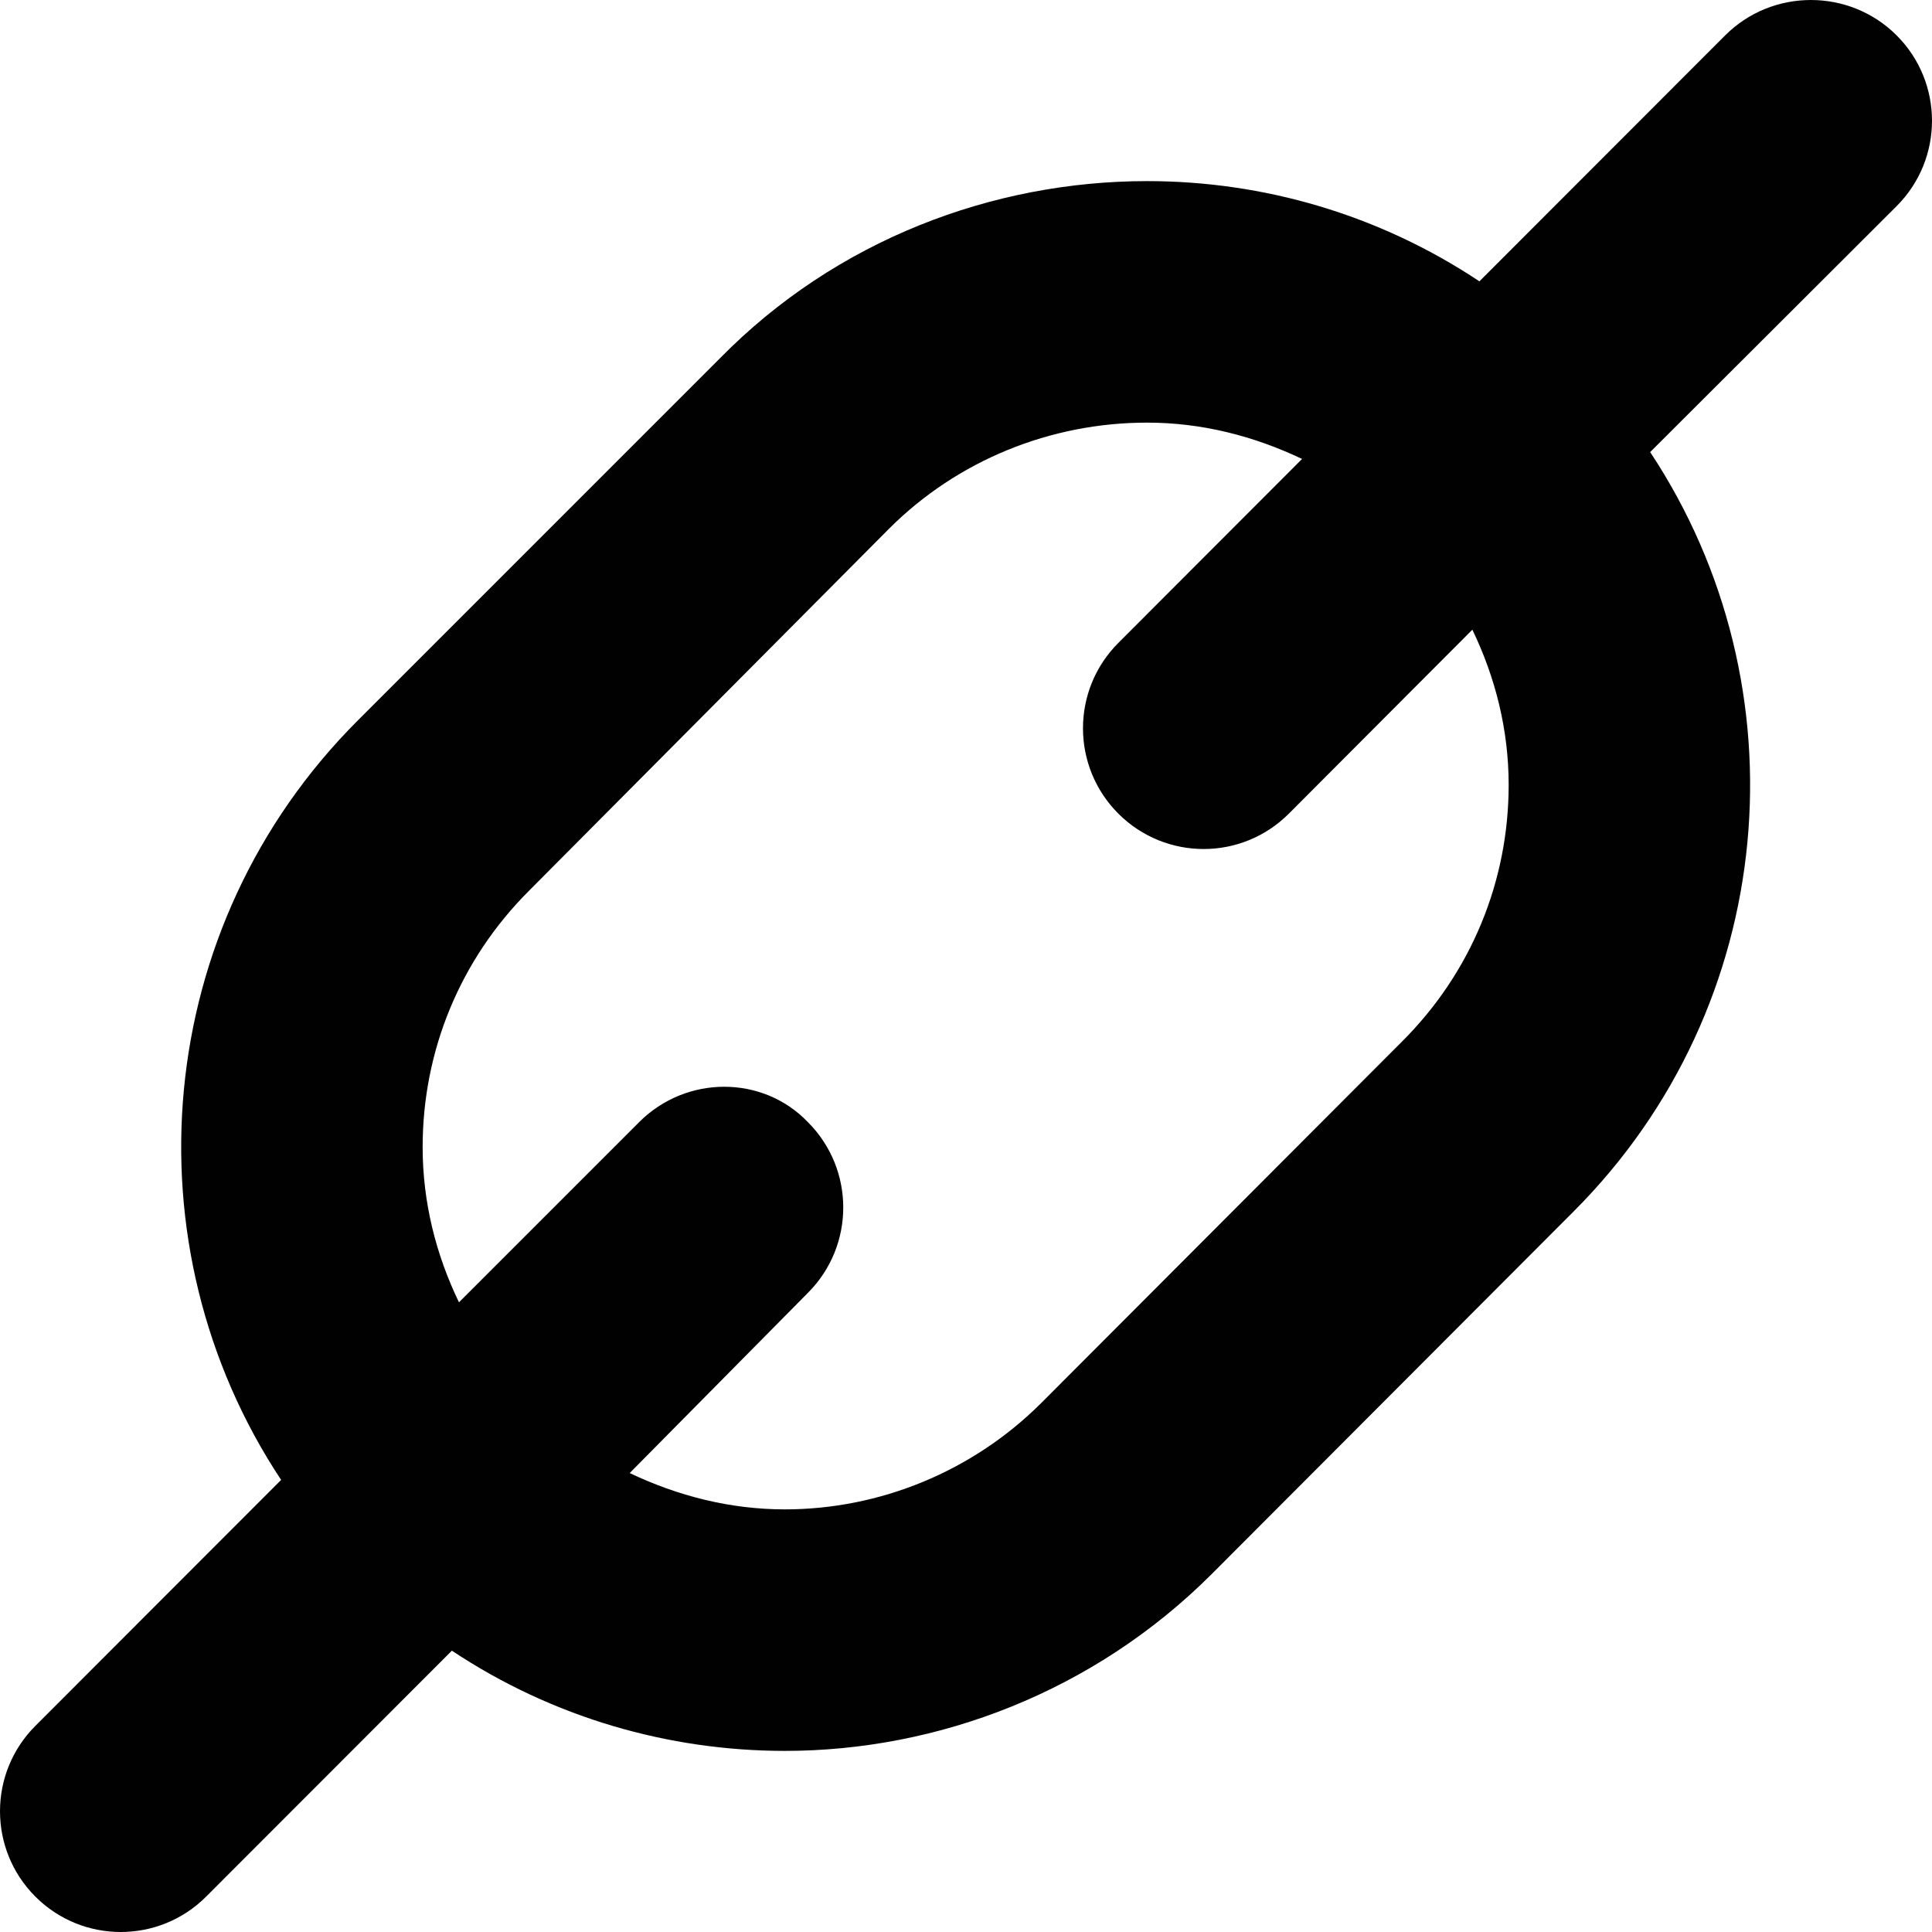
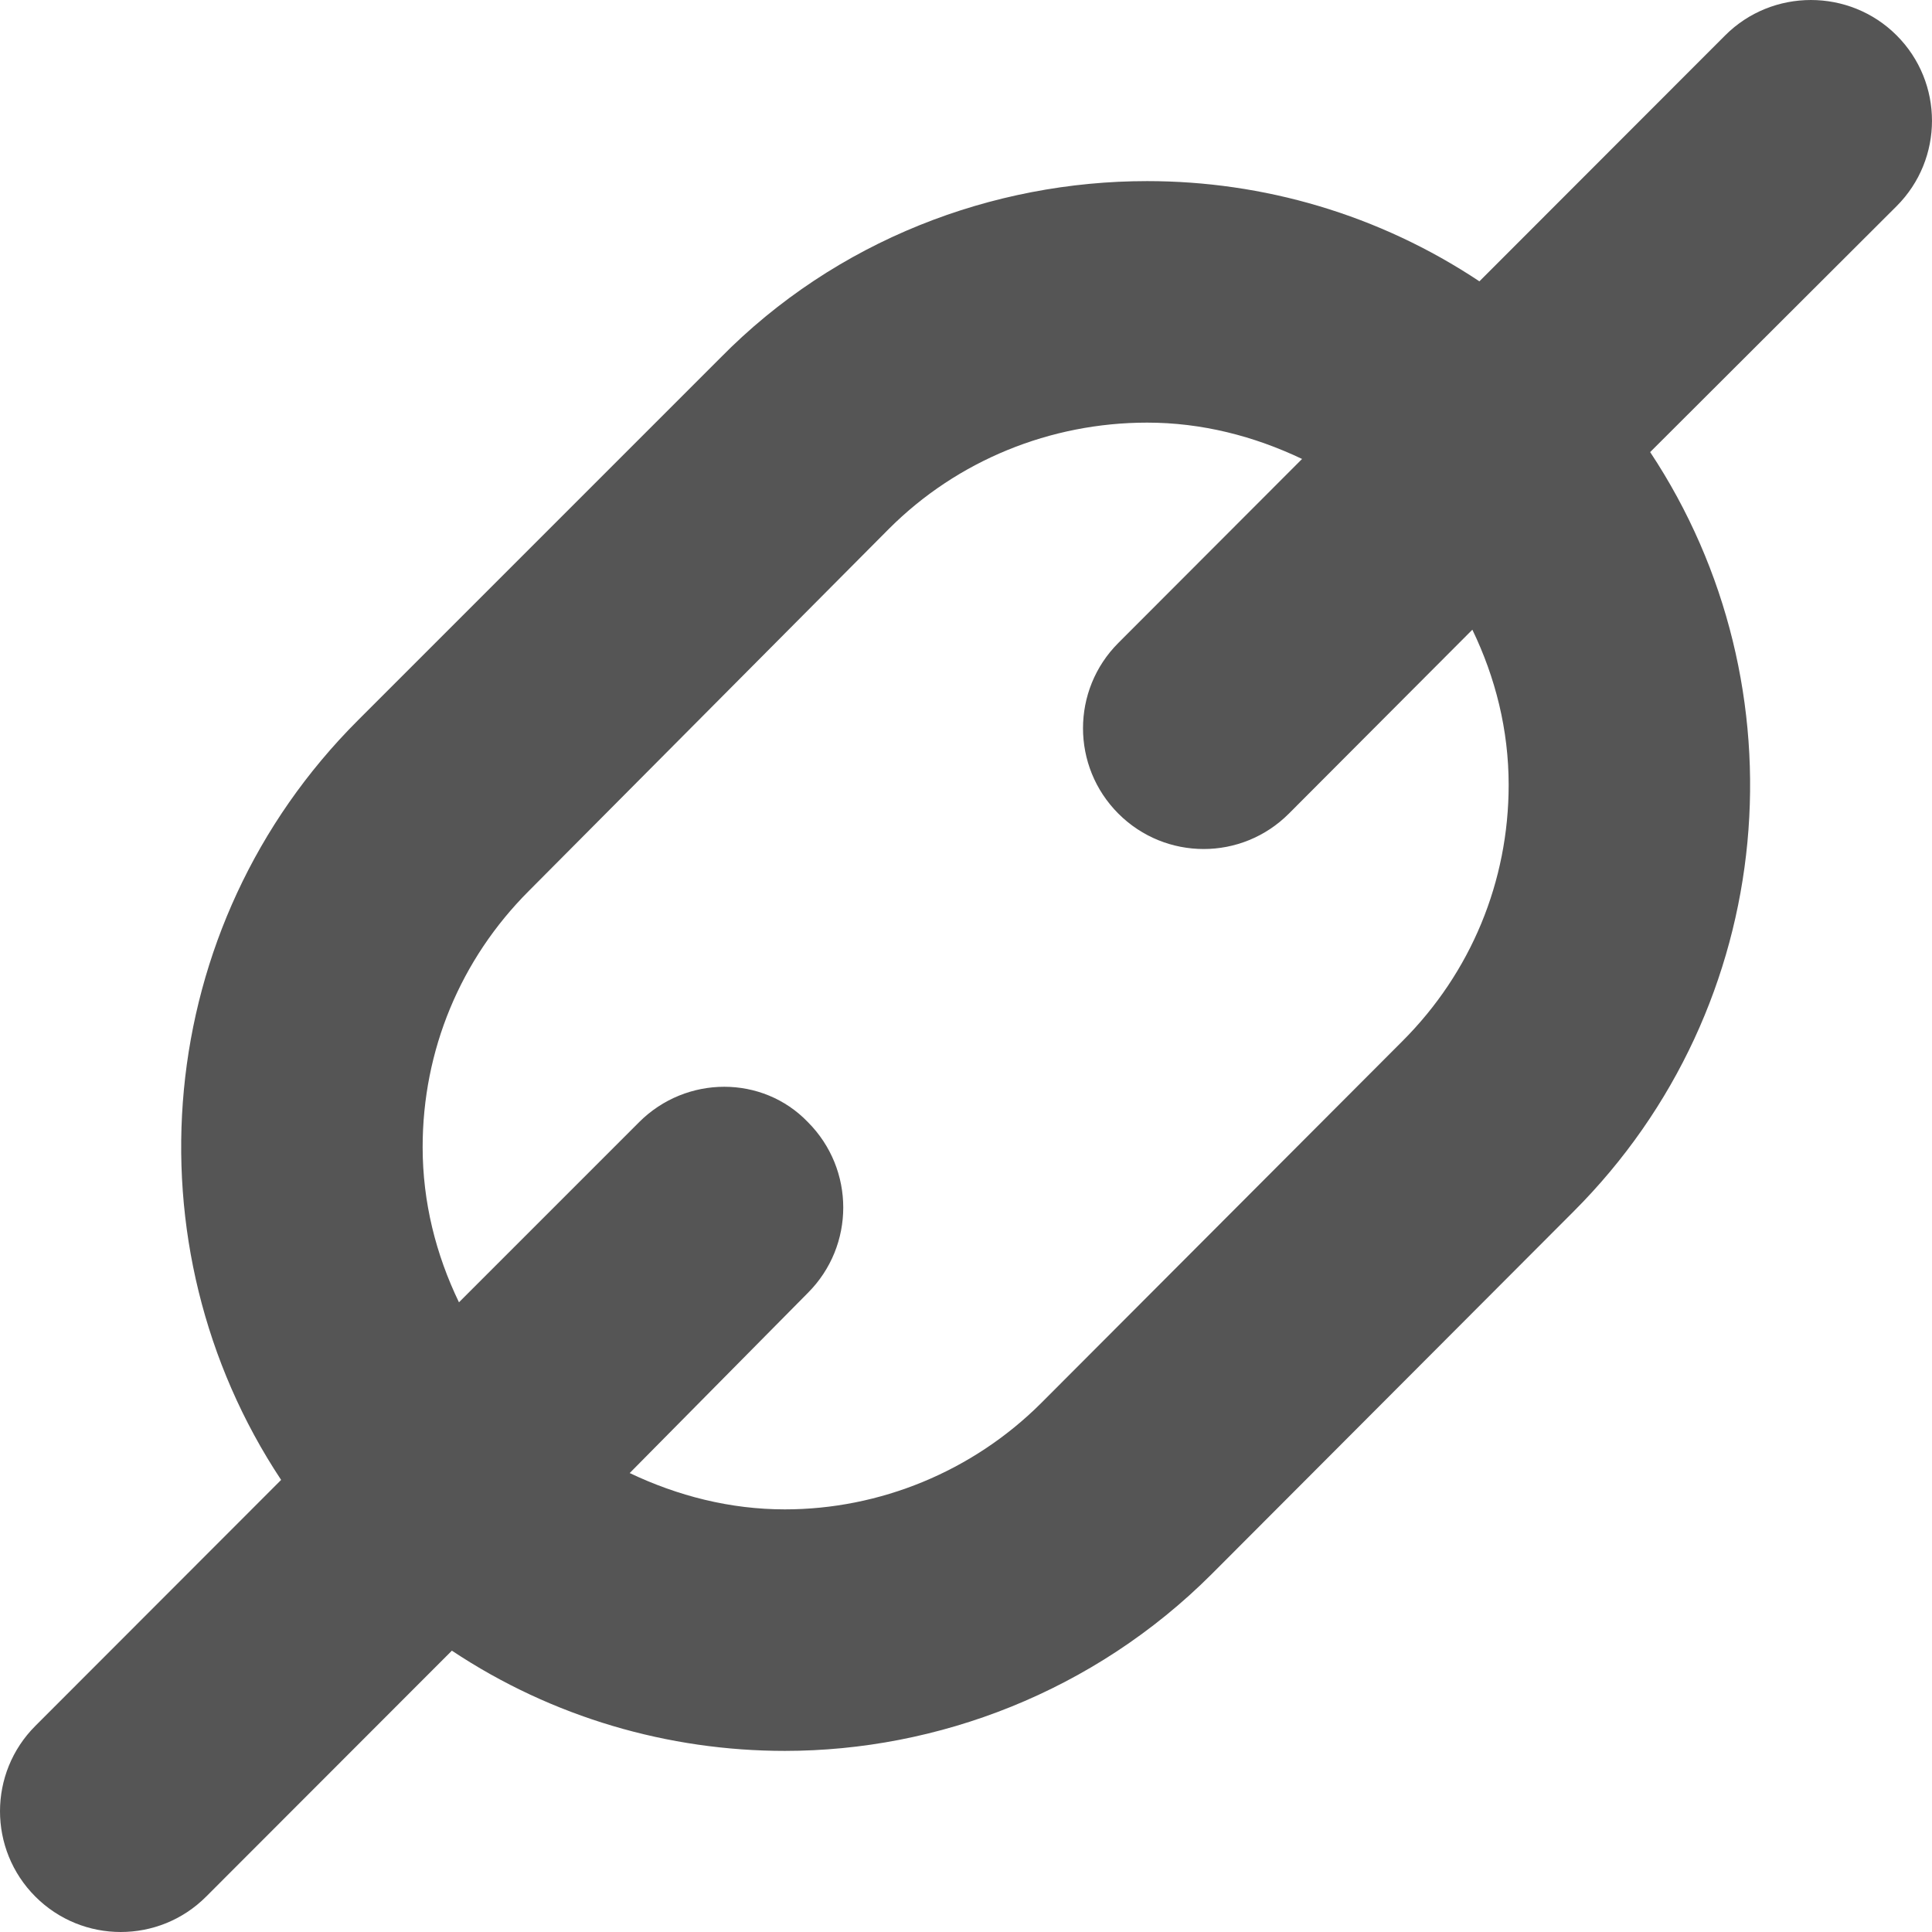
- <svg xmlns="http://www.w3.org/2000/svg" version="1.1" id="Layer_1" x="0px" y="0px" width="100px" height="100px" viewBox="0 0 100 100" style="enable-background:new 0 0 100 100;" xml:space="preserve">
-   <path style="fill:#010101;" d="M98.169,1.831c-2.441-2.441-6.433-2.441-8.874,0L76.574,14.562  c-5.212-3.467-11.193-5.188-17.199-5.188c-7.996,0-16.095,3.052-22.095,9.155L18.53,37.28C7.837,47.961,6.519,64.478,14.551,76.6  L1.831,89.331c-2.441,2.441-2.441,6.396,0,8.838C3.052,99.39,4.651,100,6.25,100c1.6,0,3.198-0.61,4.419-1.831l12.72-12.731  c5.213,3.467,11.23,5.188,17.236,5.188c7.892,0,15.991-3.052,22.095-9.155l18.714-18.75C92.127,52.039,93.445,35.522,85.412,23.4  l12.757-12.731C100.61,8.228,100.61,4.272,98.169,1.831z M78.088,40.625c0,5.005-1.953,9.717-5.492,13.257l-18.714,18.75  c-3.552,3.54-8.355,5.493-13.257,5.493c-2.832,0-5.542-0.695-8.032-1.88l9.223-9.326c2.441-2.441,2.441-6.396,0-8.838  c-2.338-2.441-6.293-2.441-8.734,0l-9.326,9.326c-1.196-2.478-1.88-5.188-1.88-8.032c0-5.005,1.953-9.717,5.493-13.257l18.646-18.75  c3.54-3.54,8.355-5.493,13.36-5.493c2.832,0,5.529,0.695,8.02,1.88l-9.509,9.521c-2.441,2.441-2.441,6.396,0,8.838  c1.221,1.221,2.819,1.831,4.419,1.831c1.587,0,3.186-0.61,4.406-1.831l9.498-9.521C77.404,35.07,78.088,37.781,78.088,40.625z" />
+ <svg xmlns="http://www.w3.org/2000/svg" version="1.1" id="Layer_1" x="0px" y="0px" width="100px" height="100px" viewBox="0 0 100 100" enable-background="new 0 0 100 100" xml:space="preserve">
+   <path fill="#555555" d="M98.169,1.831c-2.44-2.441-6.433-2.441-8.874,0L76.574,14.562c-5.213-3.467-11.193-5.188-17.199-5.188  c-7.996,0-16.095,3.052-22.095,9.155L18.53,37.28C7.837,47.961,6.519,64.479,14.551,76.6L1.831,89.331  c-2.441,2.44-2.441,6.396,0,8.838C3.052,99.391,4.651,100,6.25,100c1.6,0,3.198-0.609,4.419-1.831l12.72-12.731  c5.213,3.468,11.23,5.188,17.236,5.188c7.892,0,15.991-3.052,22.096-9.155l18.713-18.75C92.127,52.039,93.445,35.522,85.412,23.4  l12.757-12.731C100.609,8.228,100.609,4.272,98.169,1.831z M78.088,40.625c0,5.005-1.953,9.717-5.492,13.257l-18.714,18.75  c-3.552,3.54-8.355,5.493-13.257,5.493c-2.832,0-5.542-0.695-8.032-1.88l9.223-9.326c2.441-2.44,2.441-6.396,0-8.838  c-2.338-2.44-6.293-2.44-8.734,0l-9.326,9.326c-1.196-2.478-1.88-5.188-1.88-8.032c0-5.005,1.953-9.717,5.493-13.257l18.646-18.75  c3.54-3.54,8.355-5.493,13.36-5.493c2.832,0,5.529,0.695,8.02,1.88l-9.508,9.521c-2.441,2.441-2.441,6.396,0,8.838  c1.221,1.221,2.818,1.831,4.418,1.831c1.588,0,3.187-0.61,4.406-1.831l9.498-9.521C77.404,35.07,78.088,37.781,78.088,40.625z" />
</svg>
